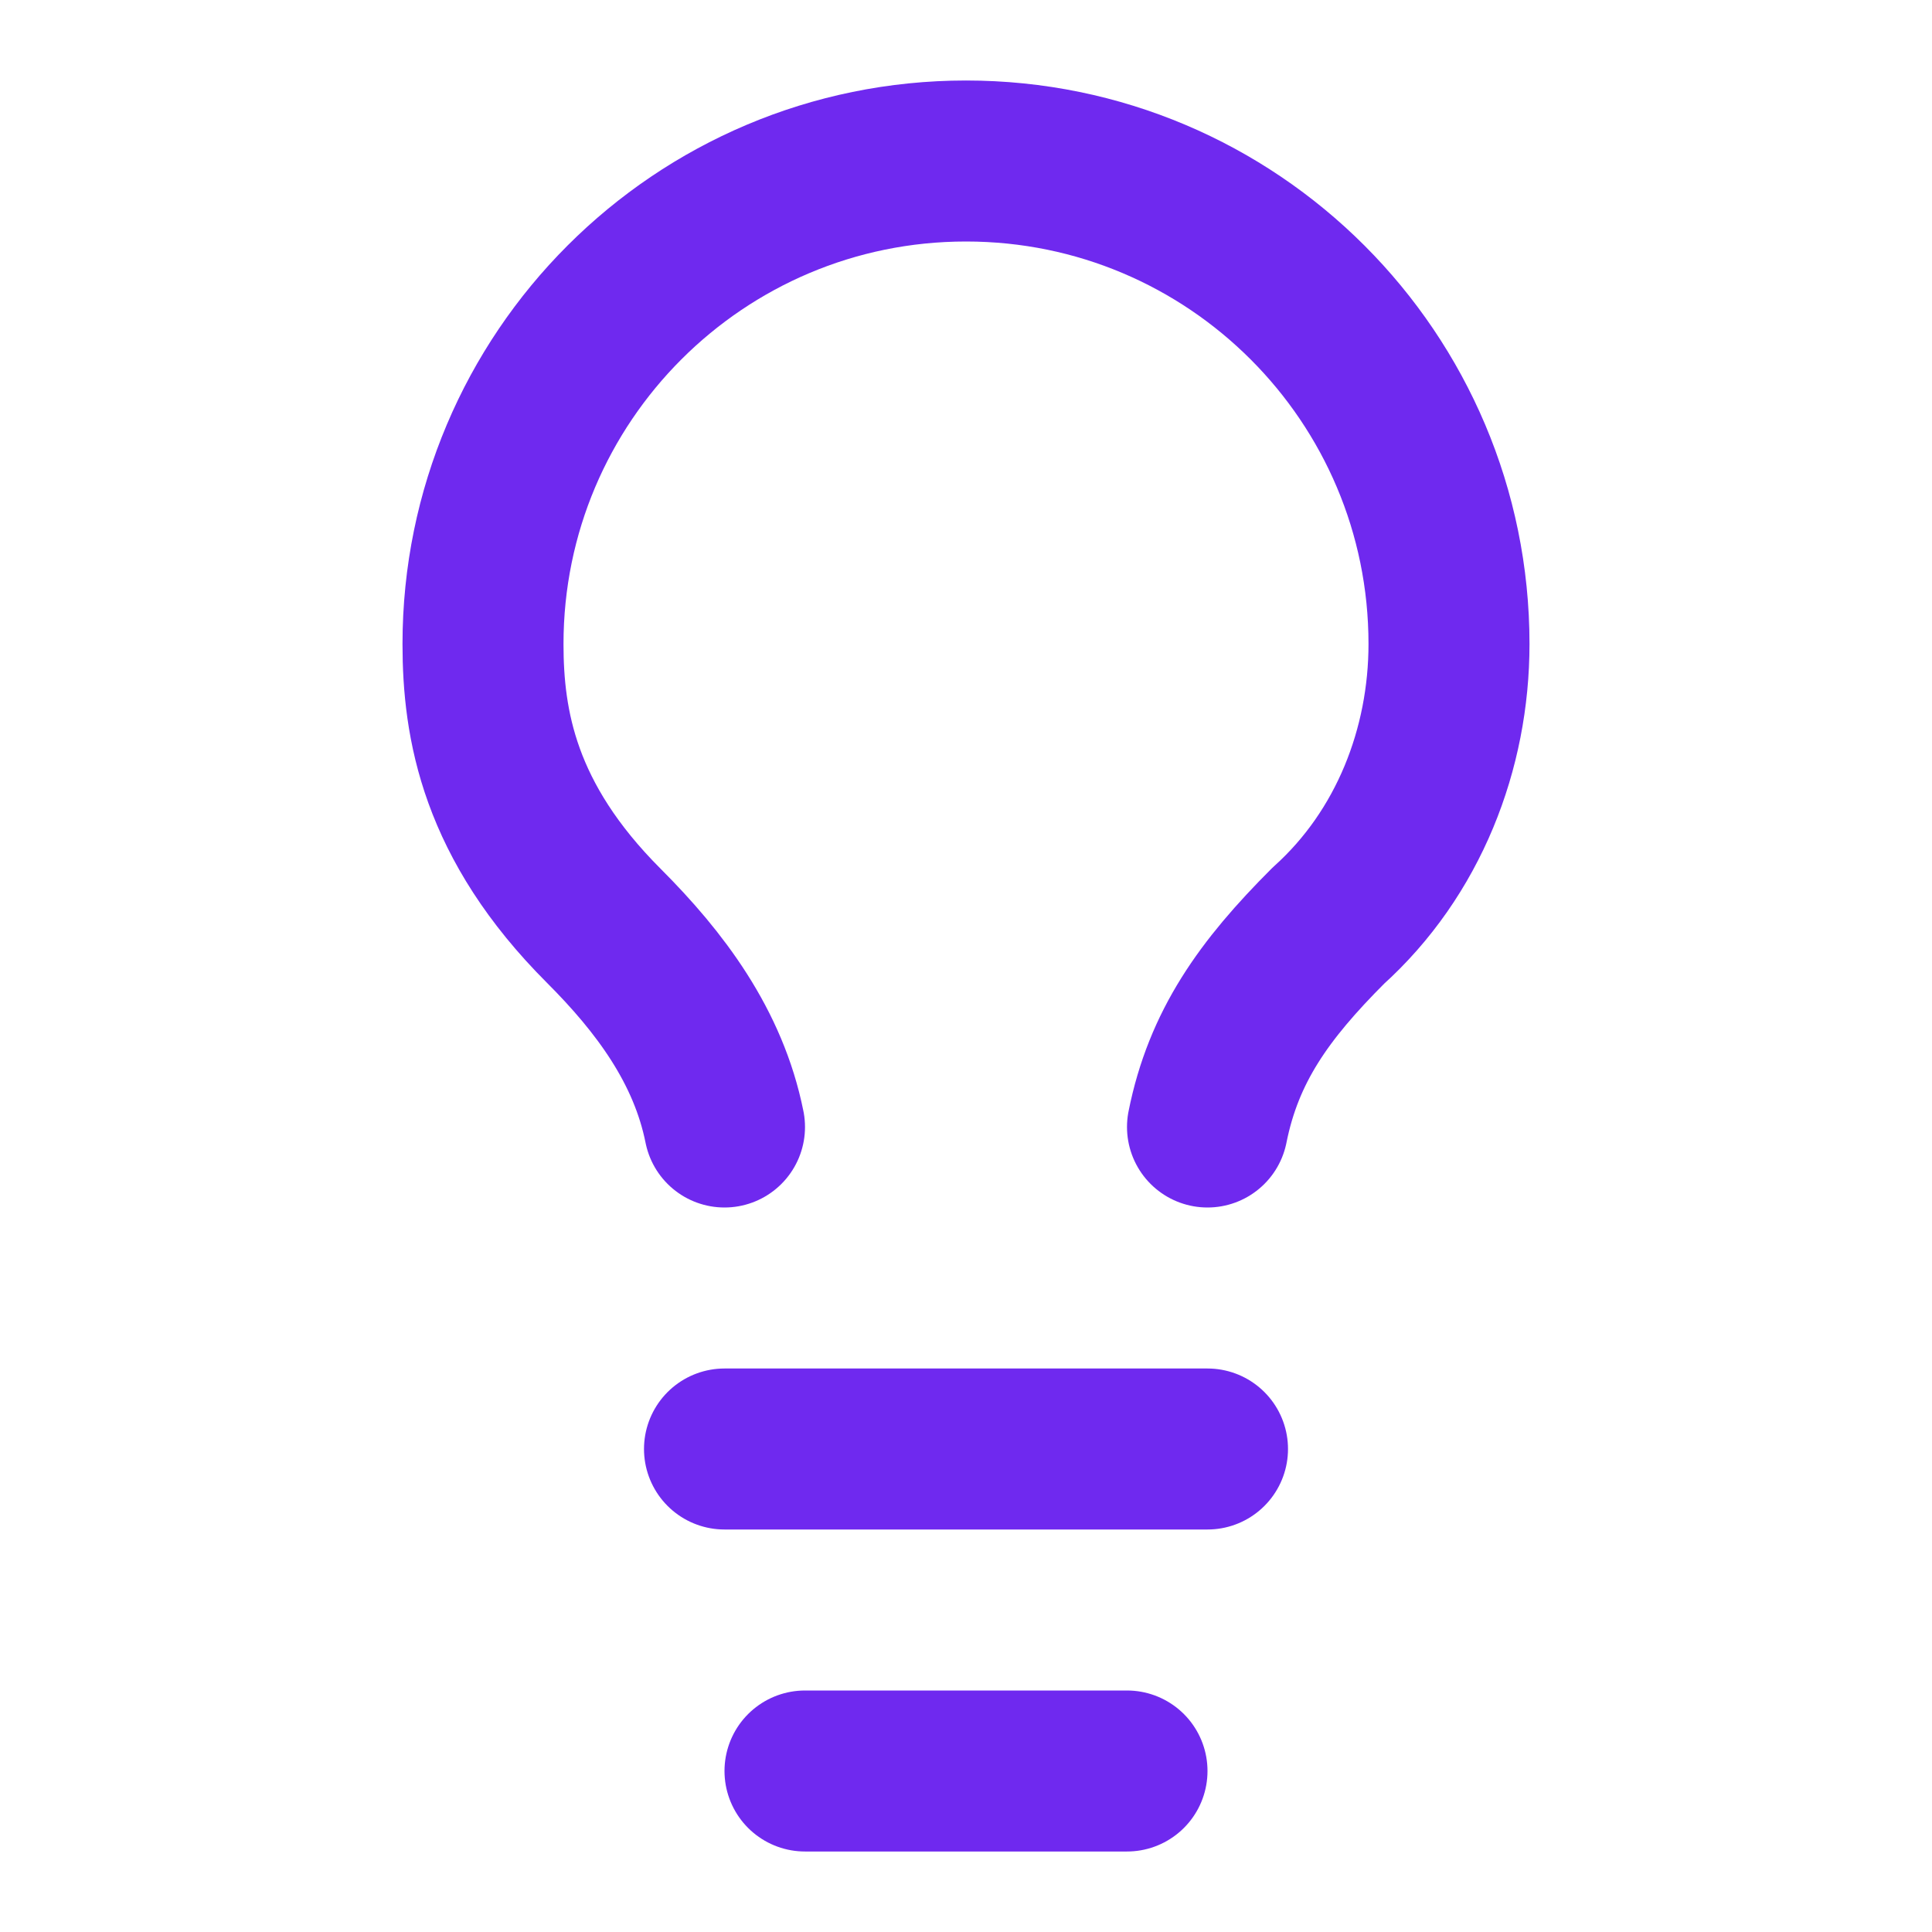
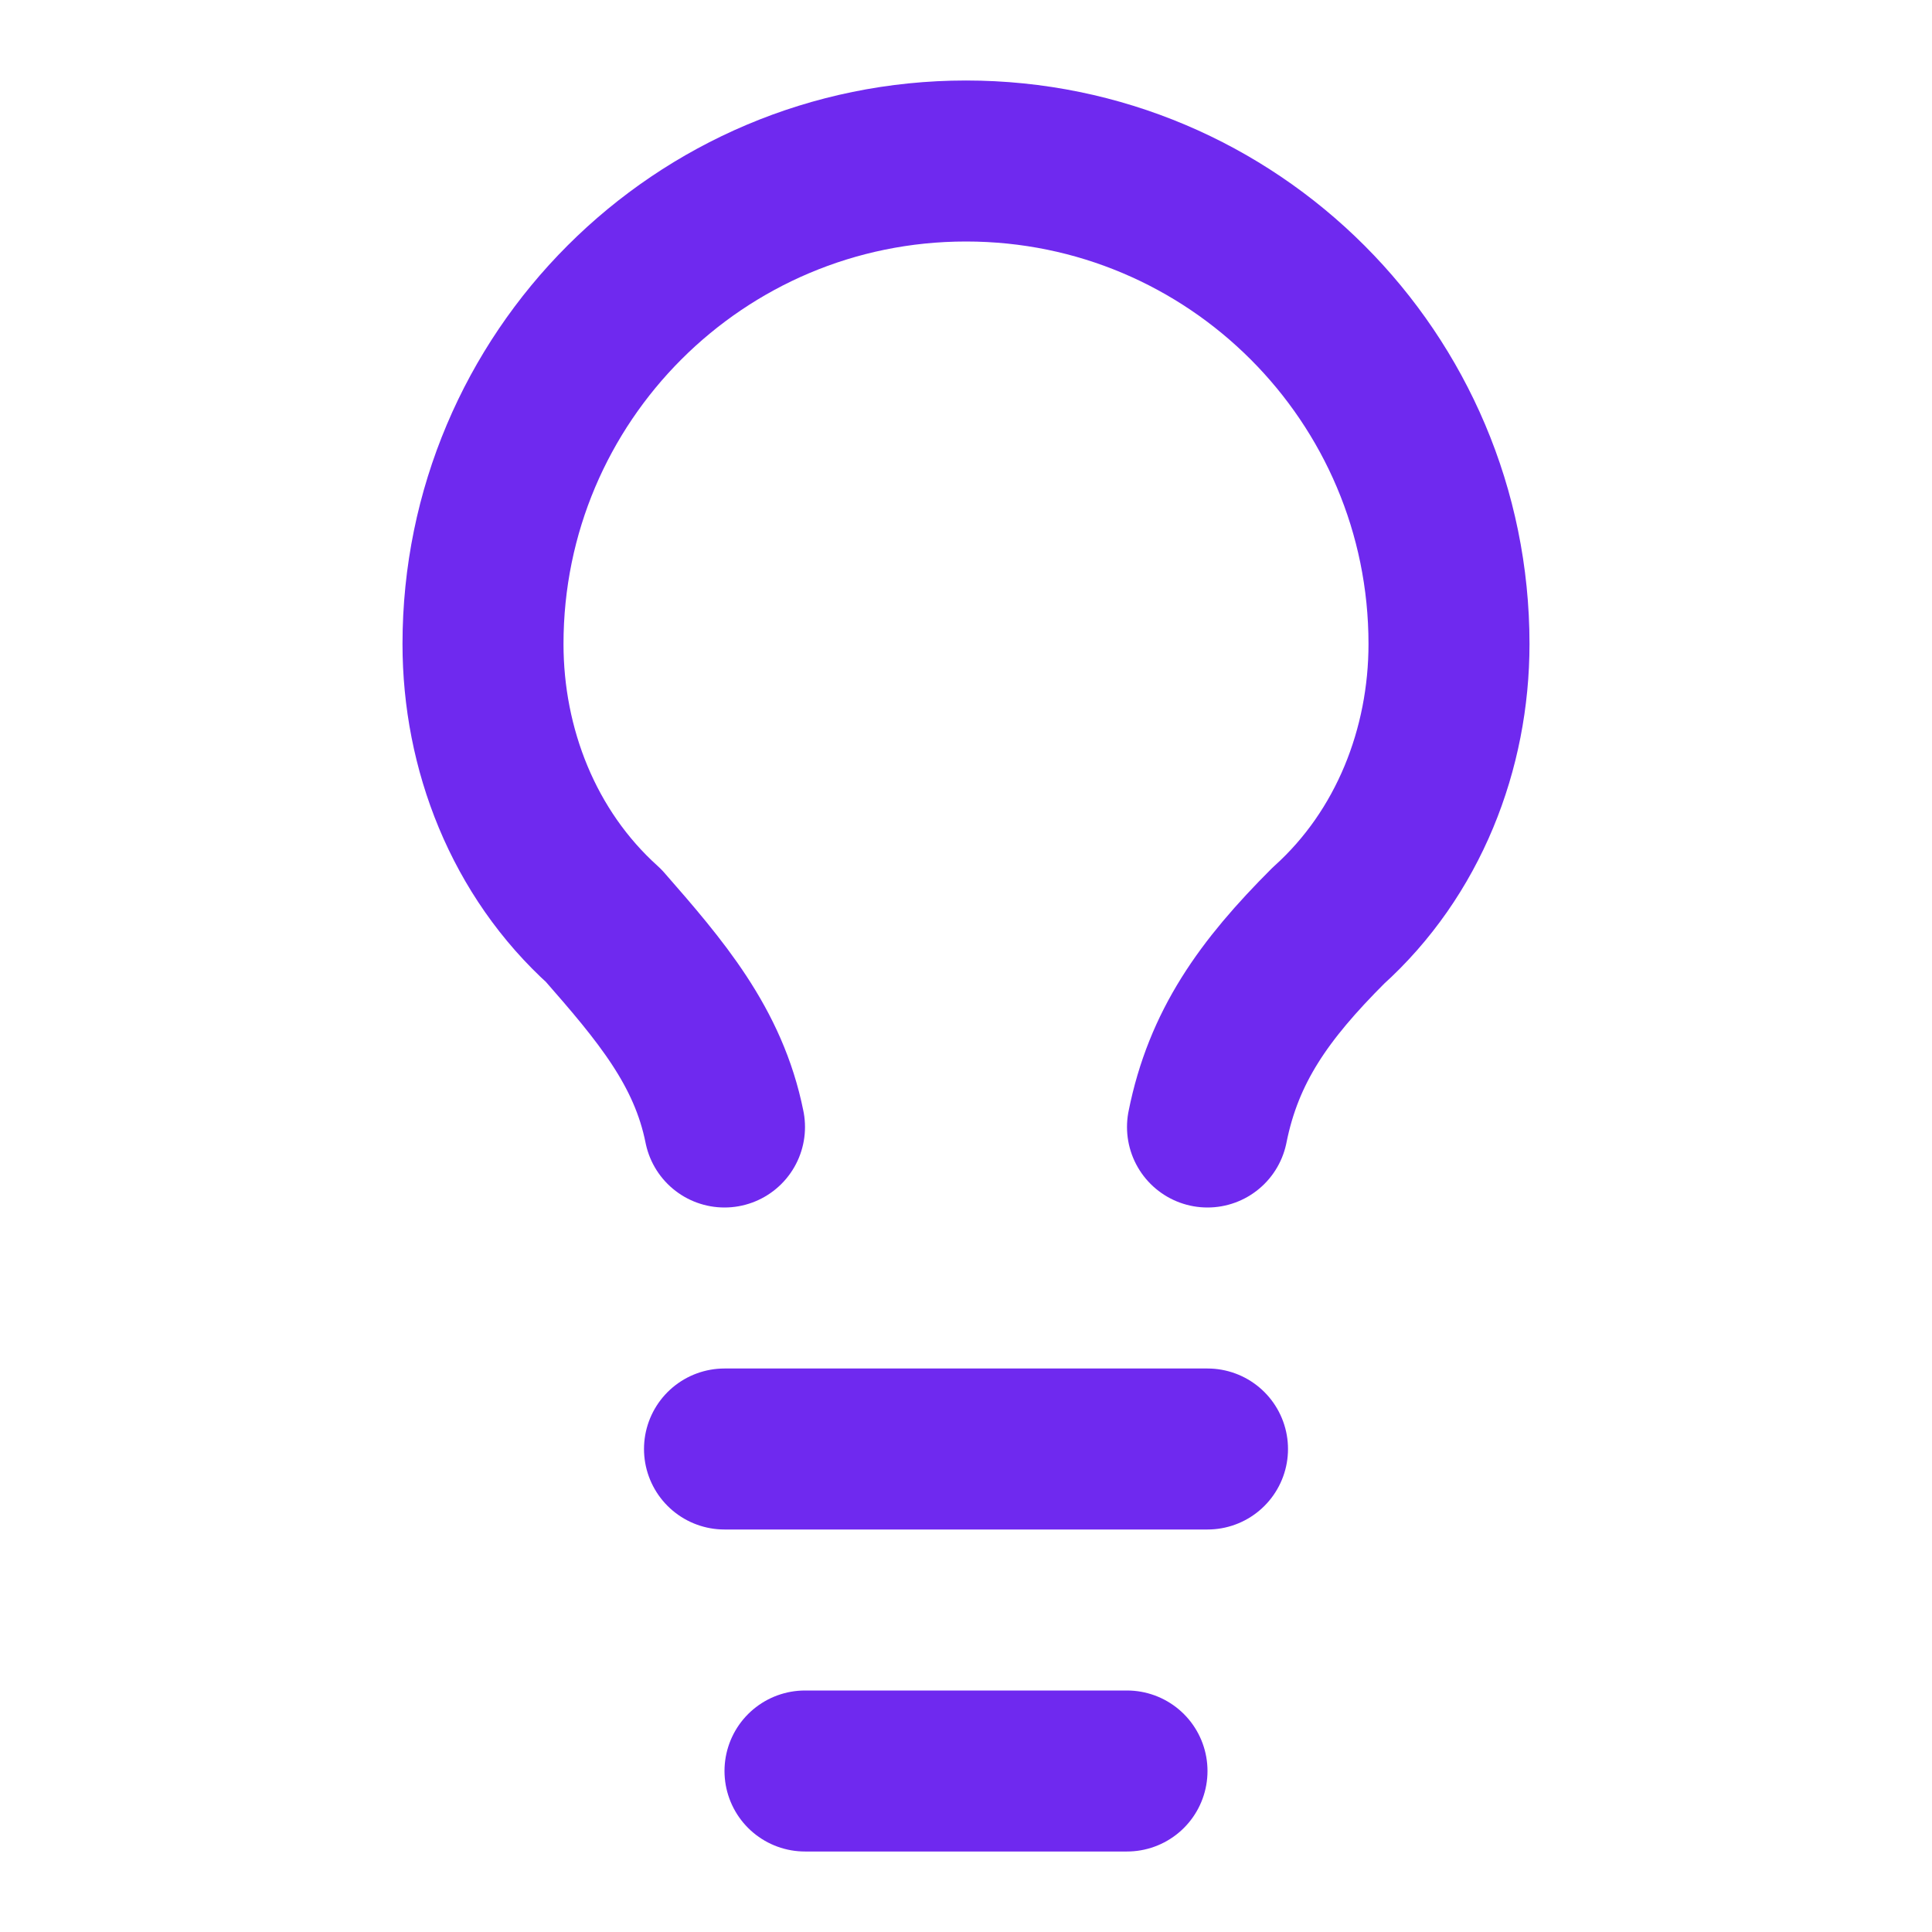
- <svg xmlns="http://www.w3.org/2000/svg" viewBox="0 0 24 24" fill="none" stroke="#6f29ef" stroke-width="2" stroke-linecap="round" stroke-linejoin="round">
-   <path d="M15 14c.2-1 .7-1.7 1.5-2.5 1-.9 1.5-2.2 1.5-3.5A6 6 0 0 0 6 8c0 1 .2 2.2 1.5 3.5.7.7 1.3 1.5 1.5 2.5" />
+ <svg xmlns="http://www.w3.org/2000/svg" width="512" height="512" viewBox="0 0 24 24" fill="none" stroke="#6f29ef" stroke-width="2" stroke-linecap="round" stroke-linejoin="round">
+   <path d="M15 14c.2-1 .7-1.7 1.5-2.5 1-.9 1.5-2.2 1.5-3.5A6 6 0 0 0 6 8c0 1.3.5 2.6 1.5 3.5.7.8 1.3 1.5 1.5 2.5" />
  <path d="M9 18h6" />
  <path d="M10 22h4" />
</svg>
